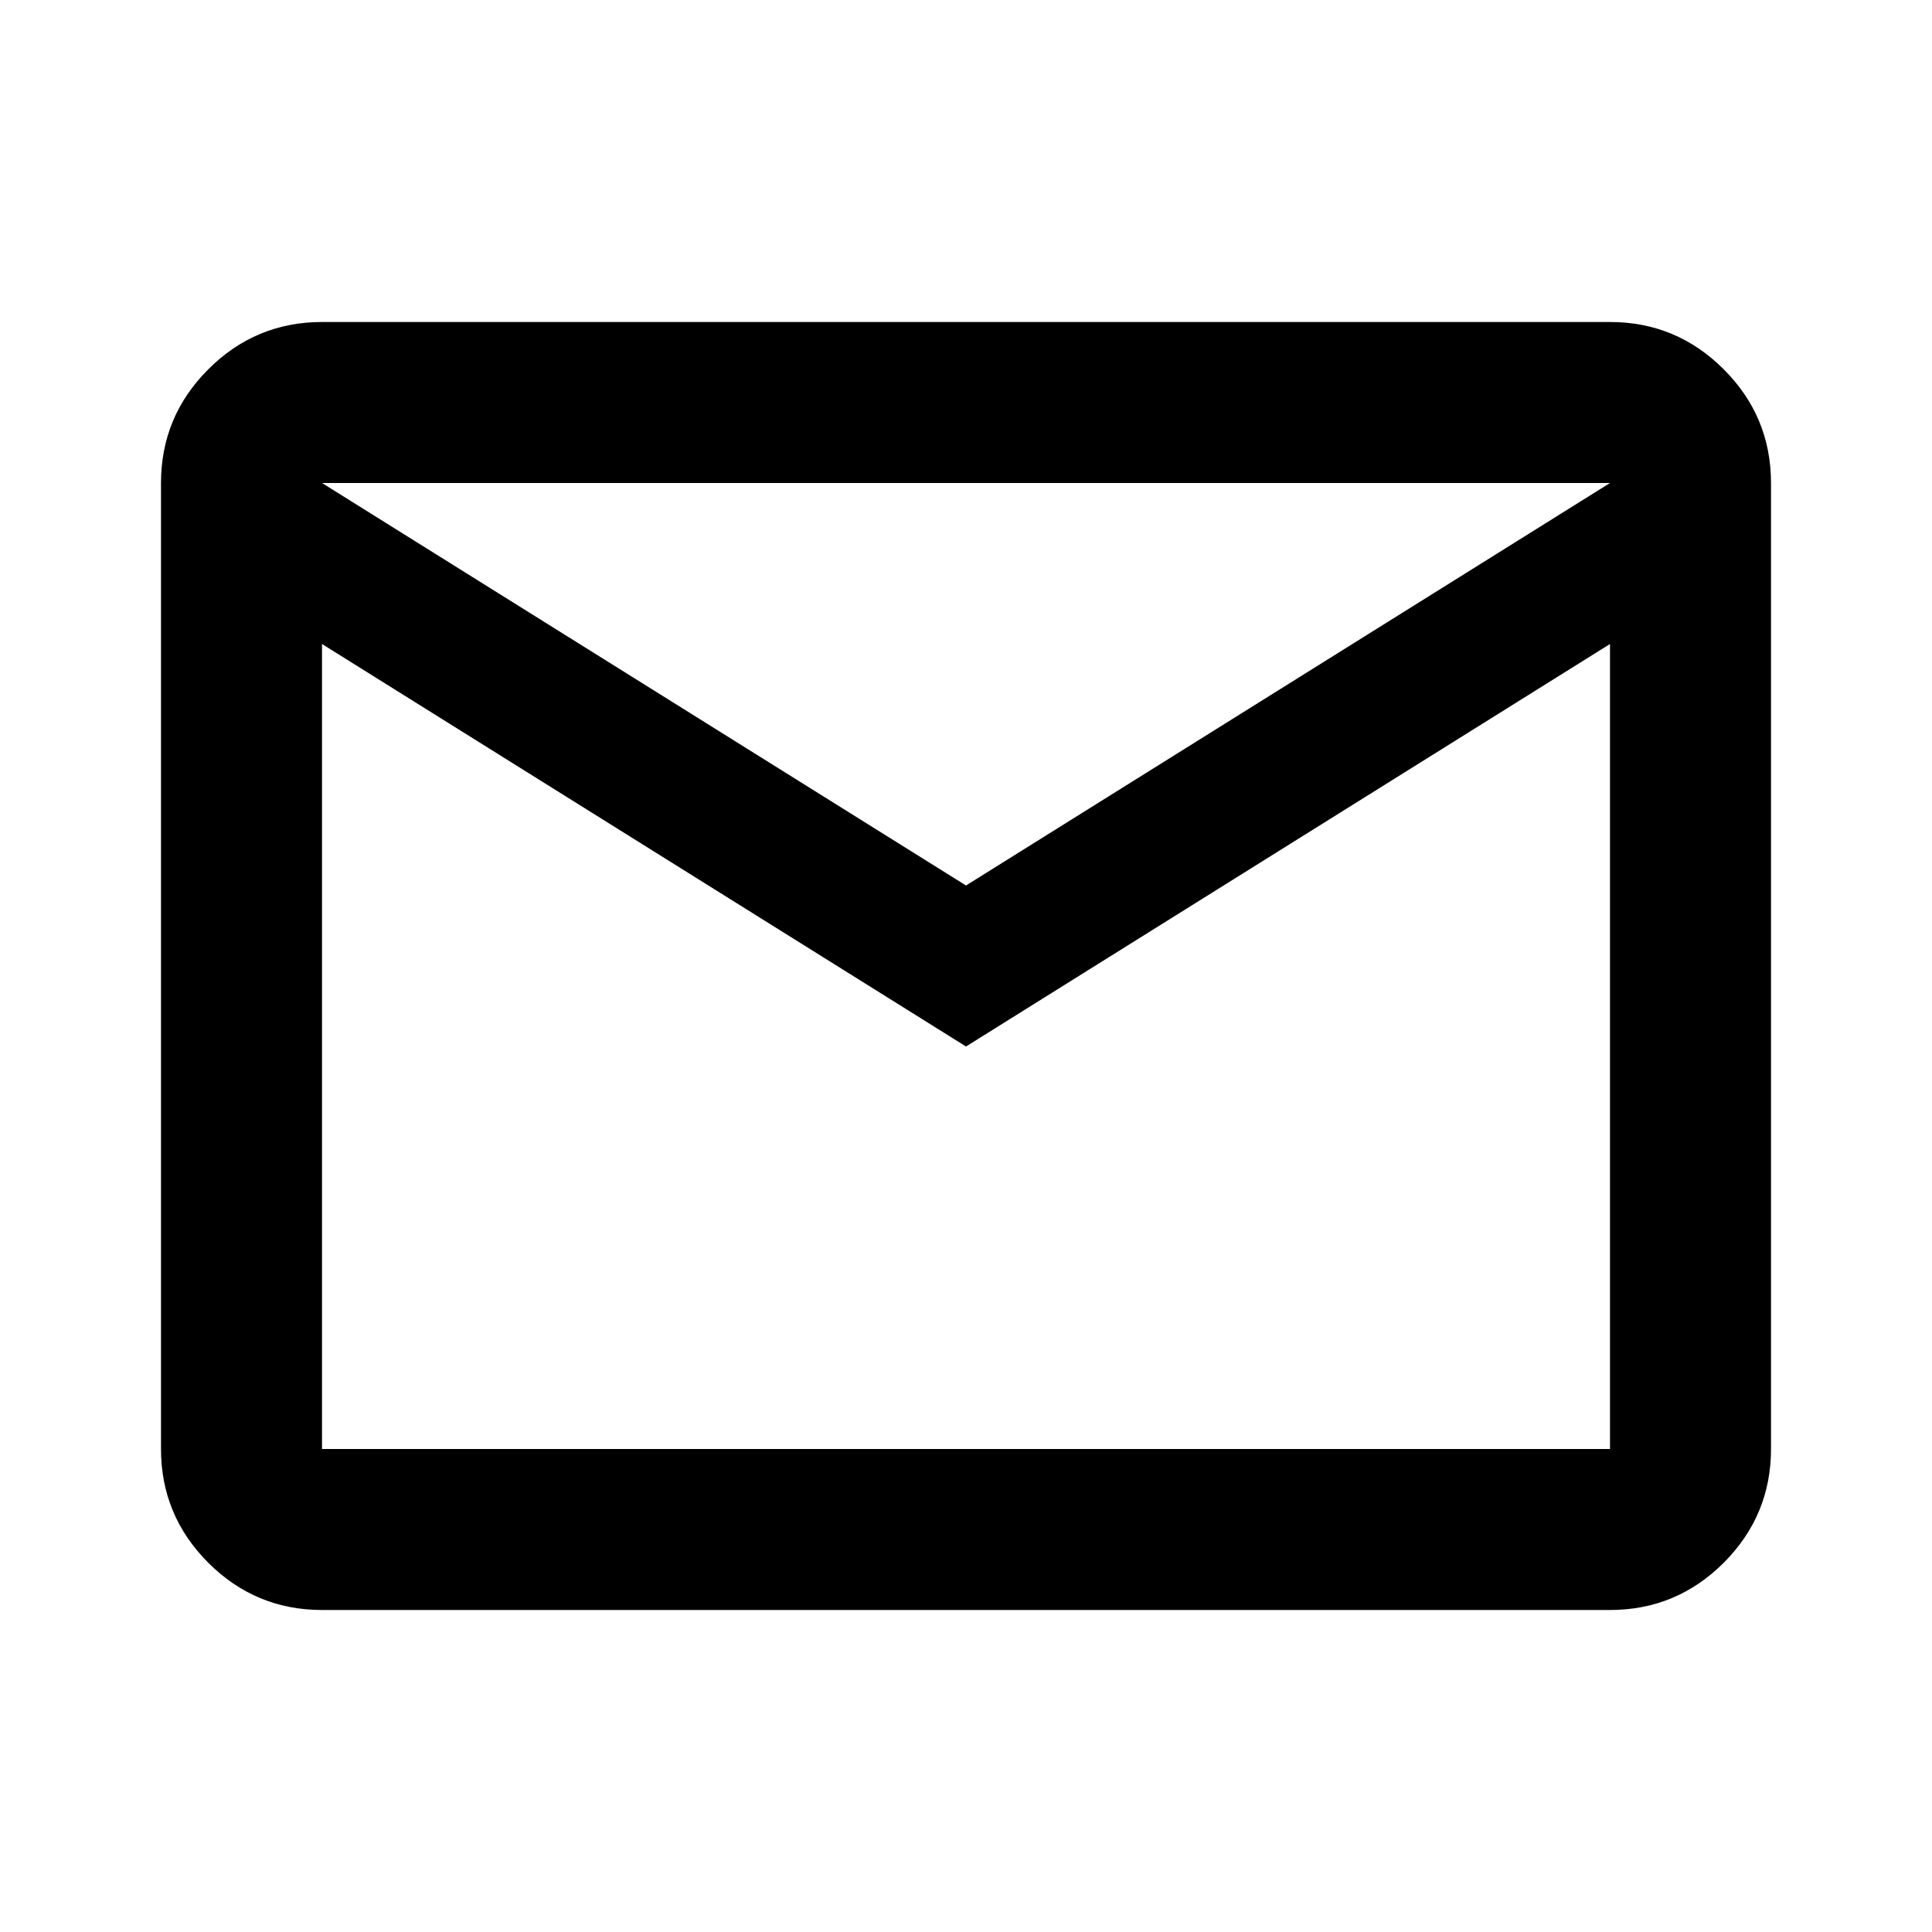
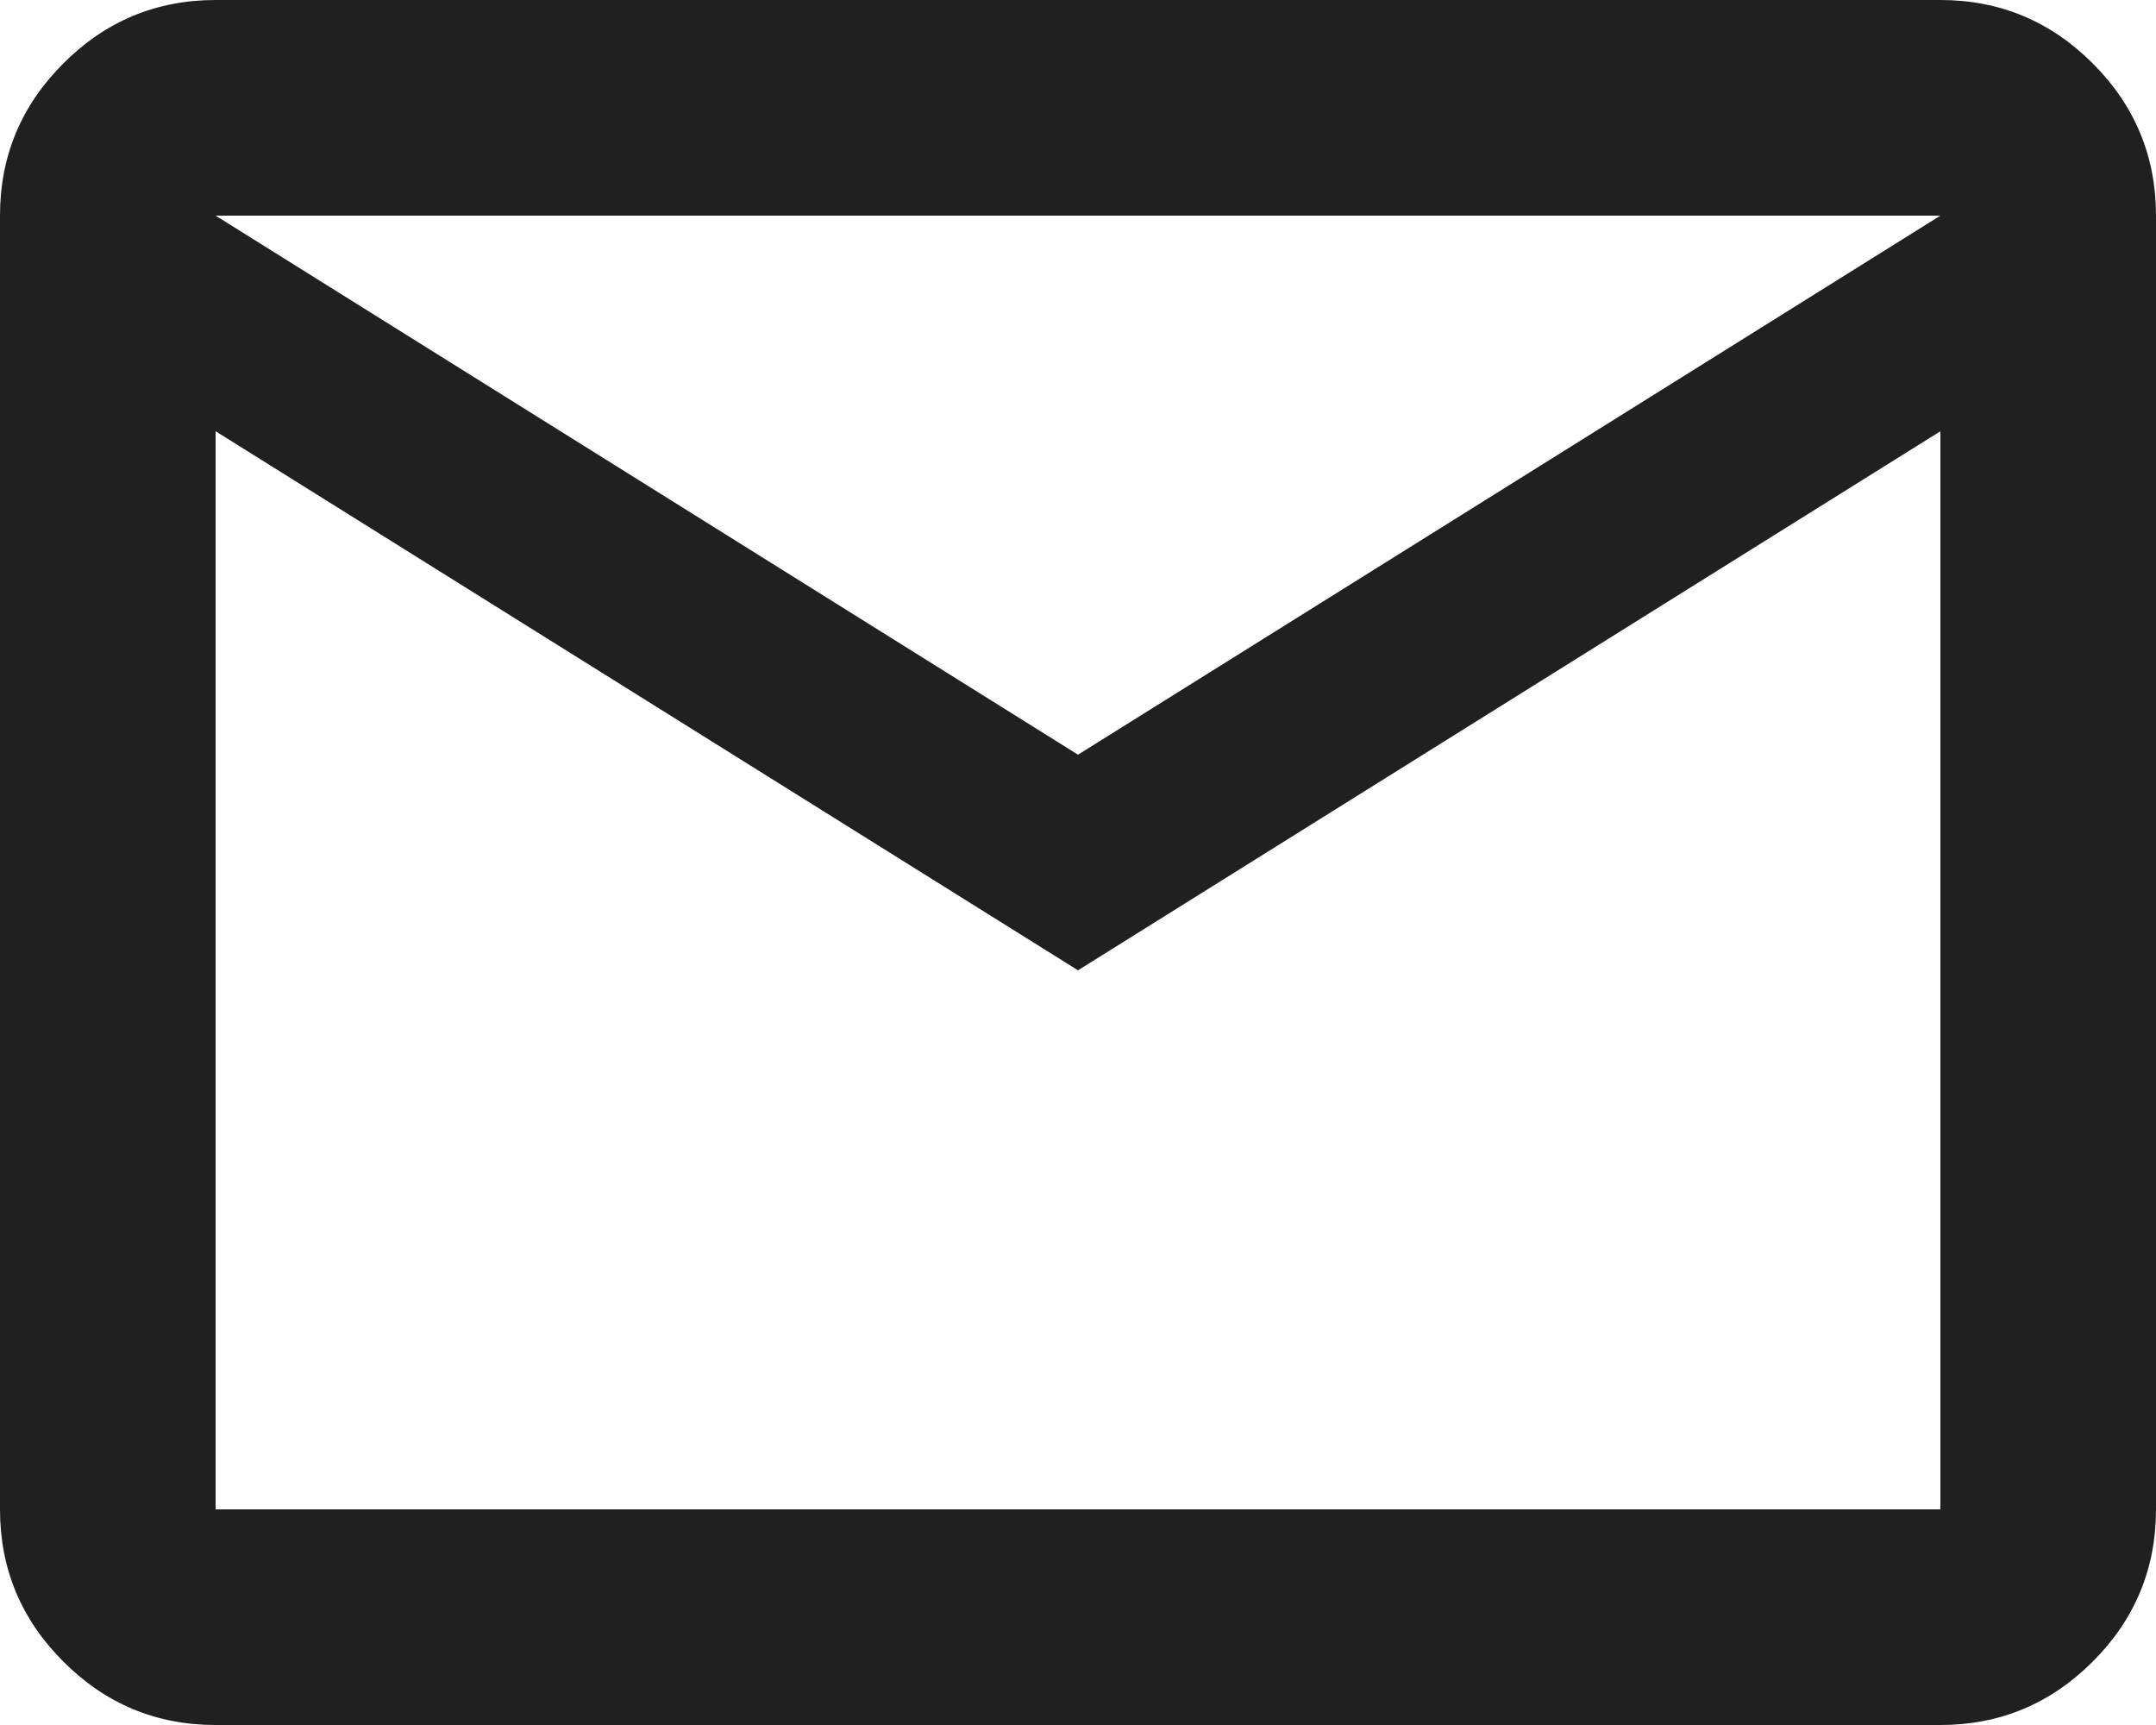
- <svg xmlns="http://www.w3.org/2000/svg" width="24" height="24" viewBox="0 0 24 24" fill="none">
-   <mask id="mask0_5889_44733" style="mask-type:alpha" maskUnits="userSpaceOnUse" x="0" y="0" width="24" height="24">
-     <rect width="24" height="24" fill="#D9D9D9" />
-   </mask>
-   <g mask="url(#mask0_5889_44733)">
-     <path d="M4 20C3.45 20 2.979 19.804 2.587 19.413C2.196 19.021 2 18.55 2 18V6C2 5.45 2.196 4.979 2.587 4.588C2.979 4.196 3.45 4 4 4H20C20.55 4 21.021 4.196 21.413 4.588C21.804 4.979 22 5.45 22 6V18C22 18.55 21.804 19.021 21.413 19.413C21.021 19.804 20.55 20 20 20H4ZM12 13L4 8V18H20V8L12 13ZM12 11L20 6H4L12 11ZM4 8V6V18V8Z" fill="currentColor" />
-   </g>
+ <svg xmlns="http://www.w3.org/2000/svg" width="20" height="16" viewBox="0 0 20 16" fill="none">
+   <path d="M2 16C1.45 16 0.979 15.804 0.588 15.412C0.196 15.021 0 14.55 0 14V2C0 1.45 0.196 0.979 0.588 0.588C0.979 0.196 1.45 0 2 0H18C18.55 0 19.021 0.196 19.413 0.588C19.804 0.979 20 1.45 20 2V14C20 14.55 19.804 15.021 19.413 15.412C19.021 15.804 18.55 16 18 16H2ZM10 9L2 4V14H18V4L10 9ZM10 7L18 2H2L10 7ZM2 4V2V14V4Z" fill="#202020" />
</svg>
